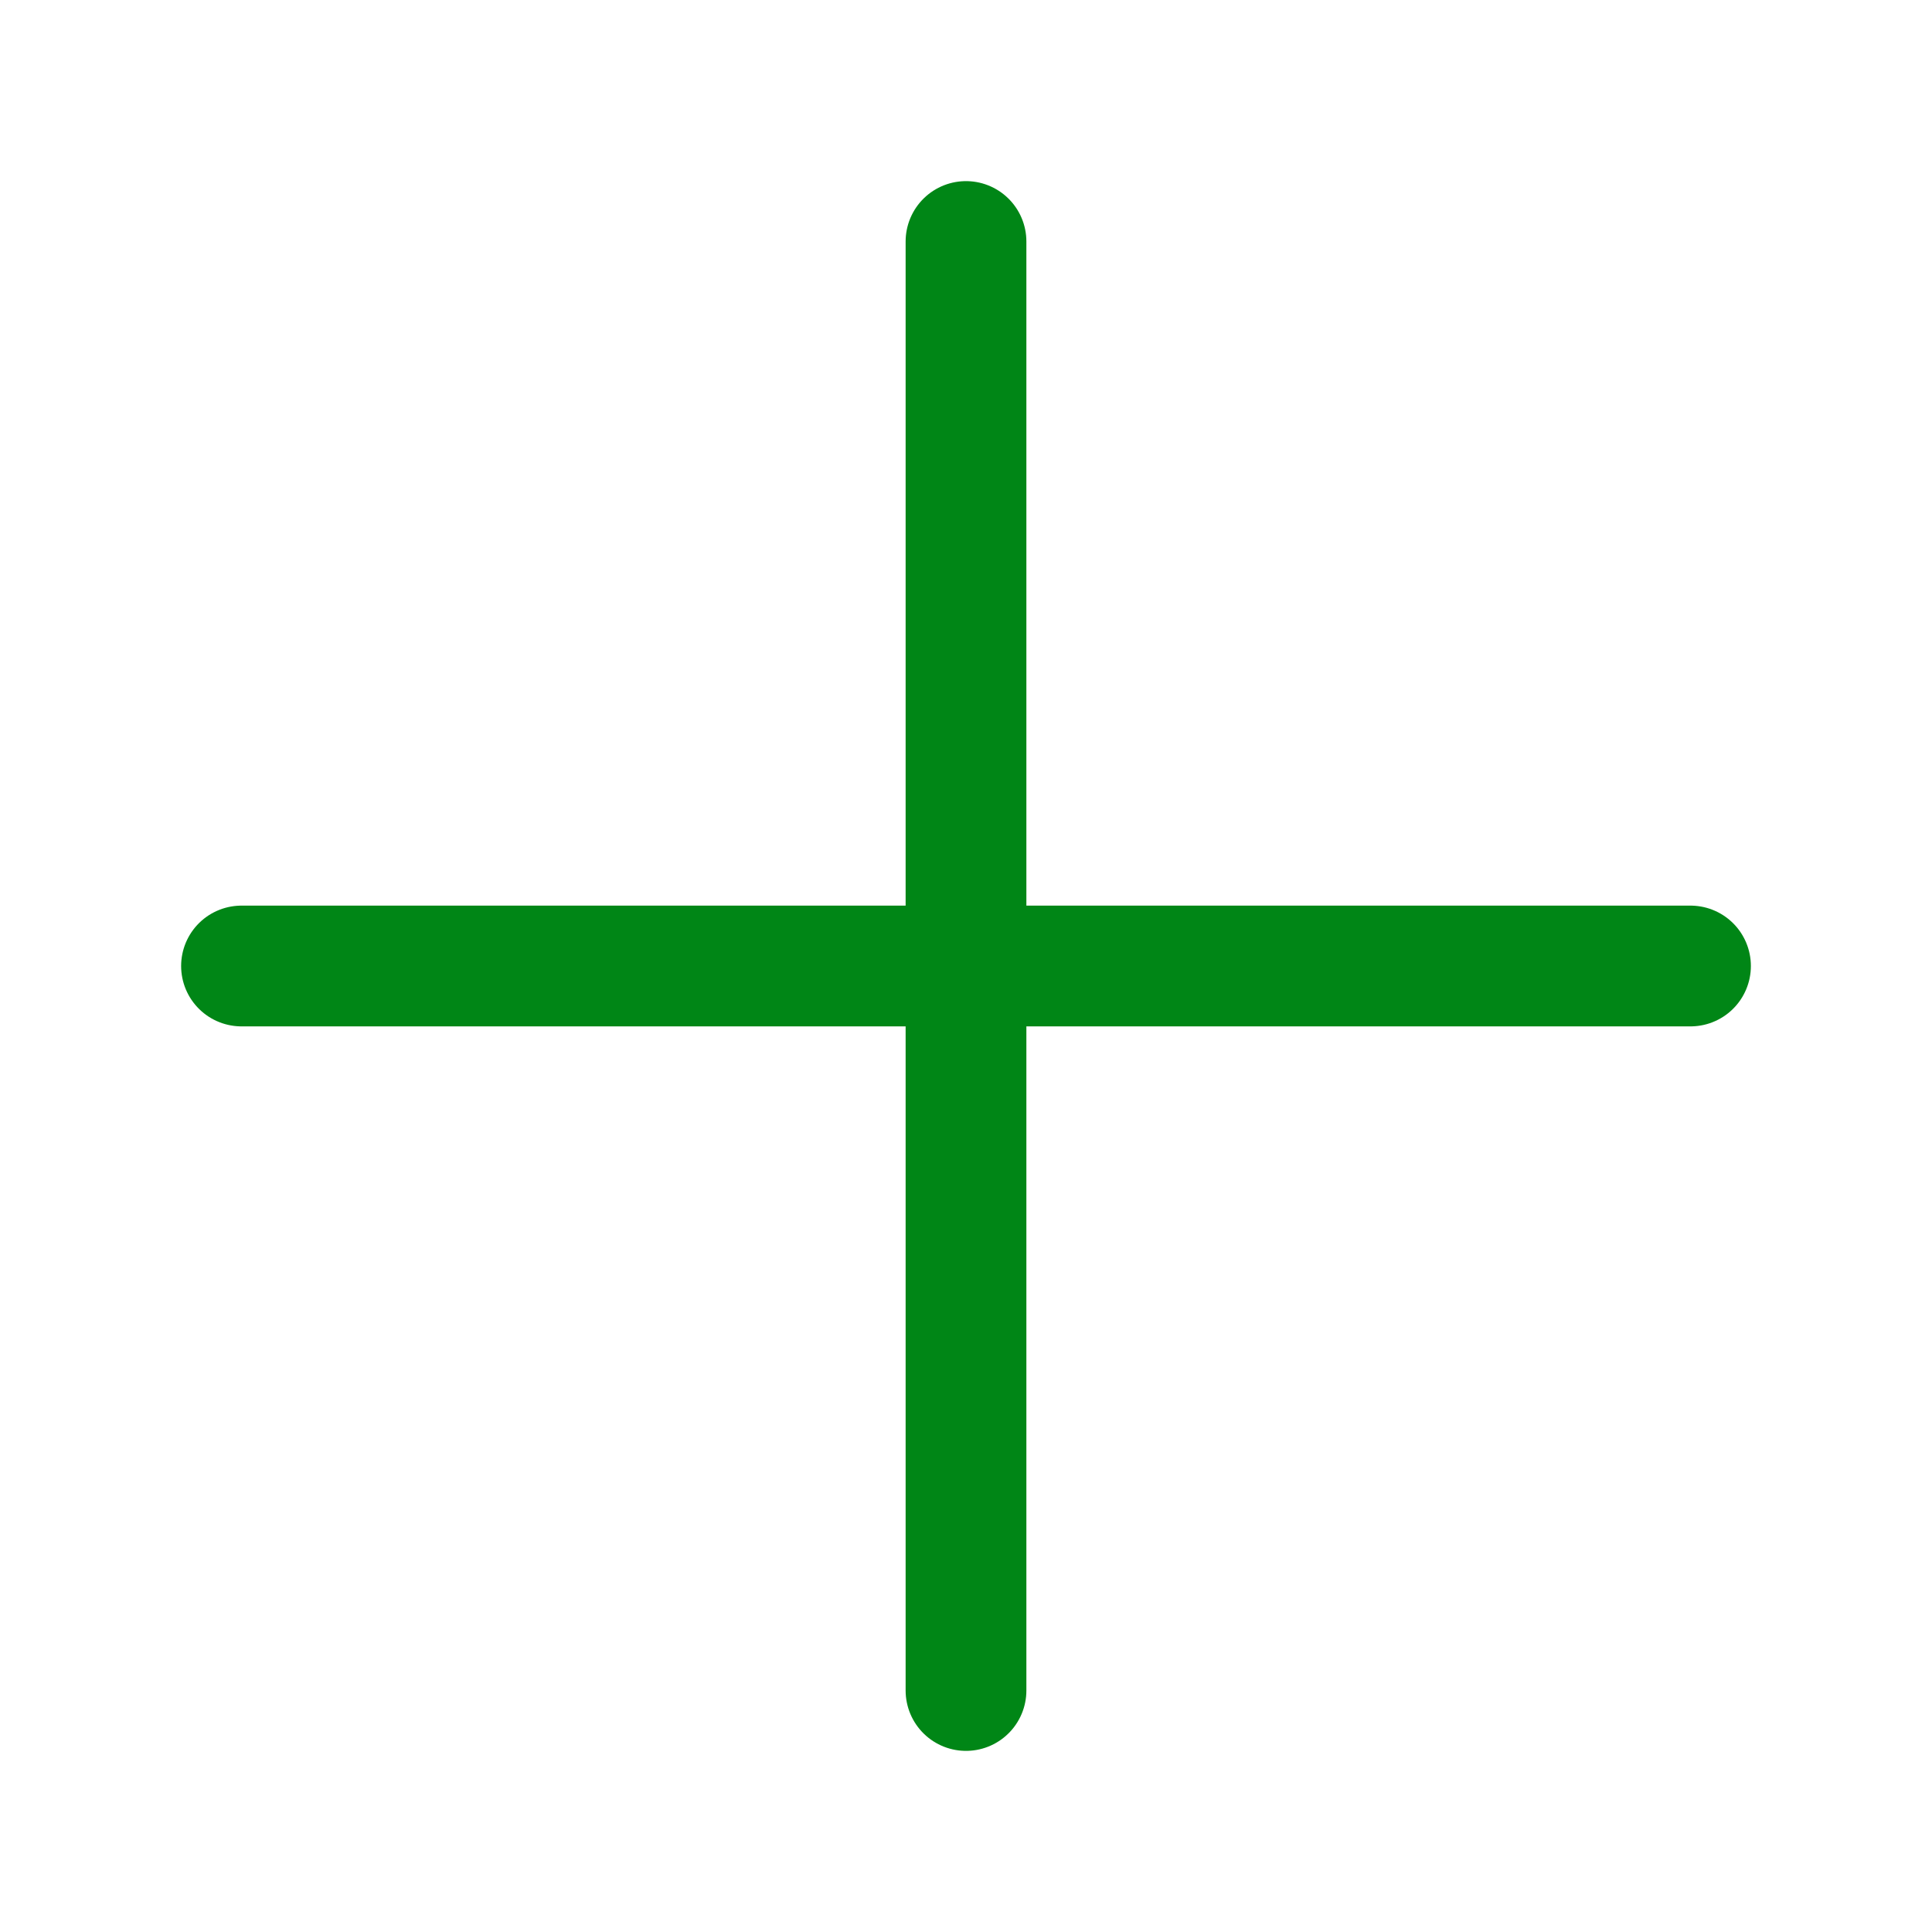
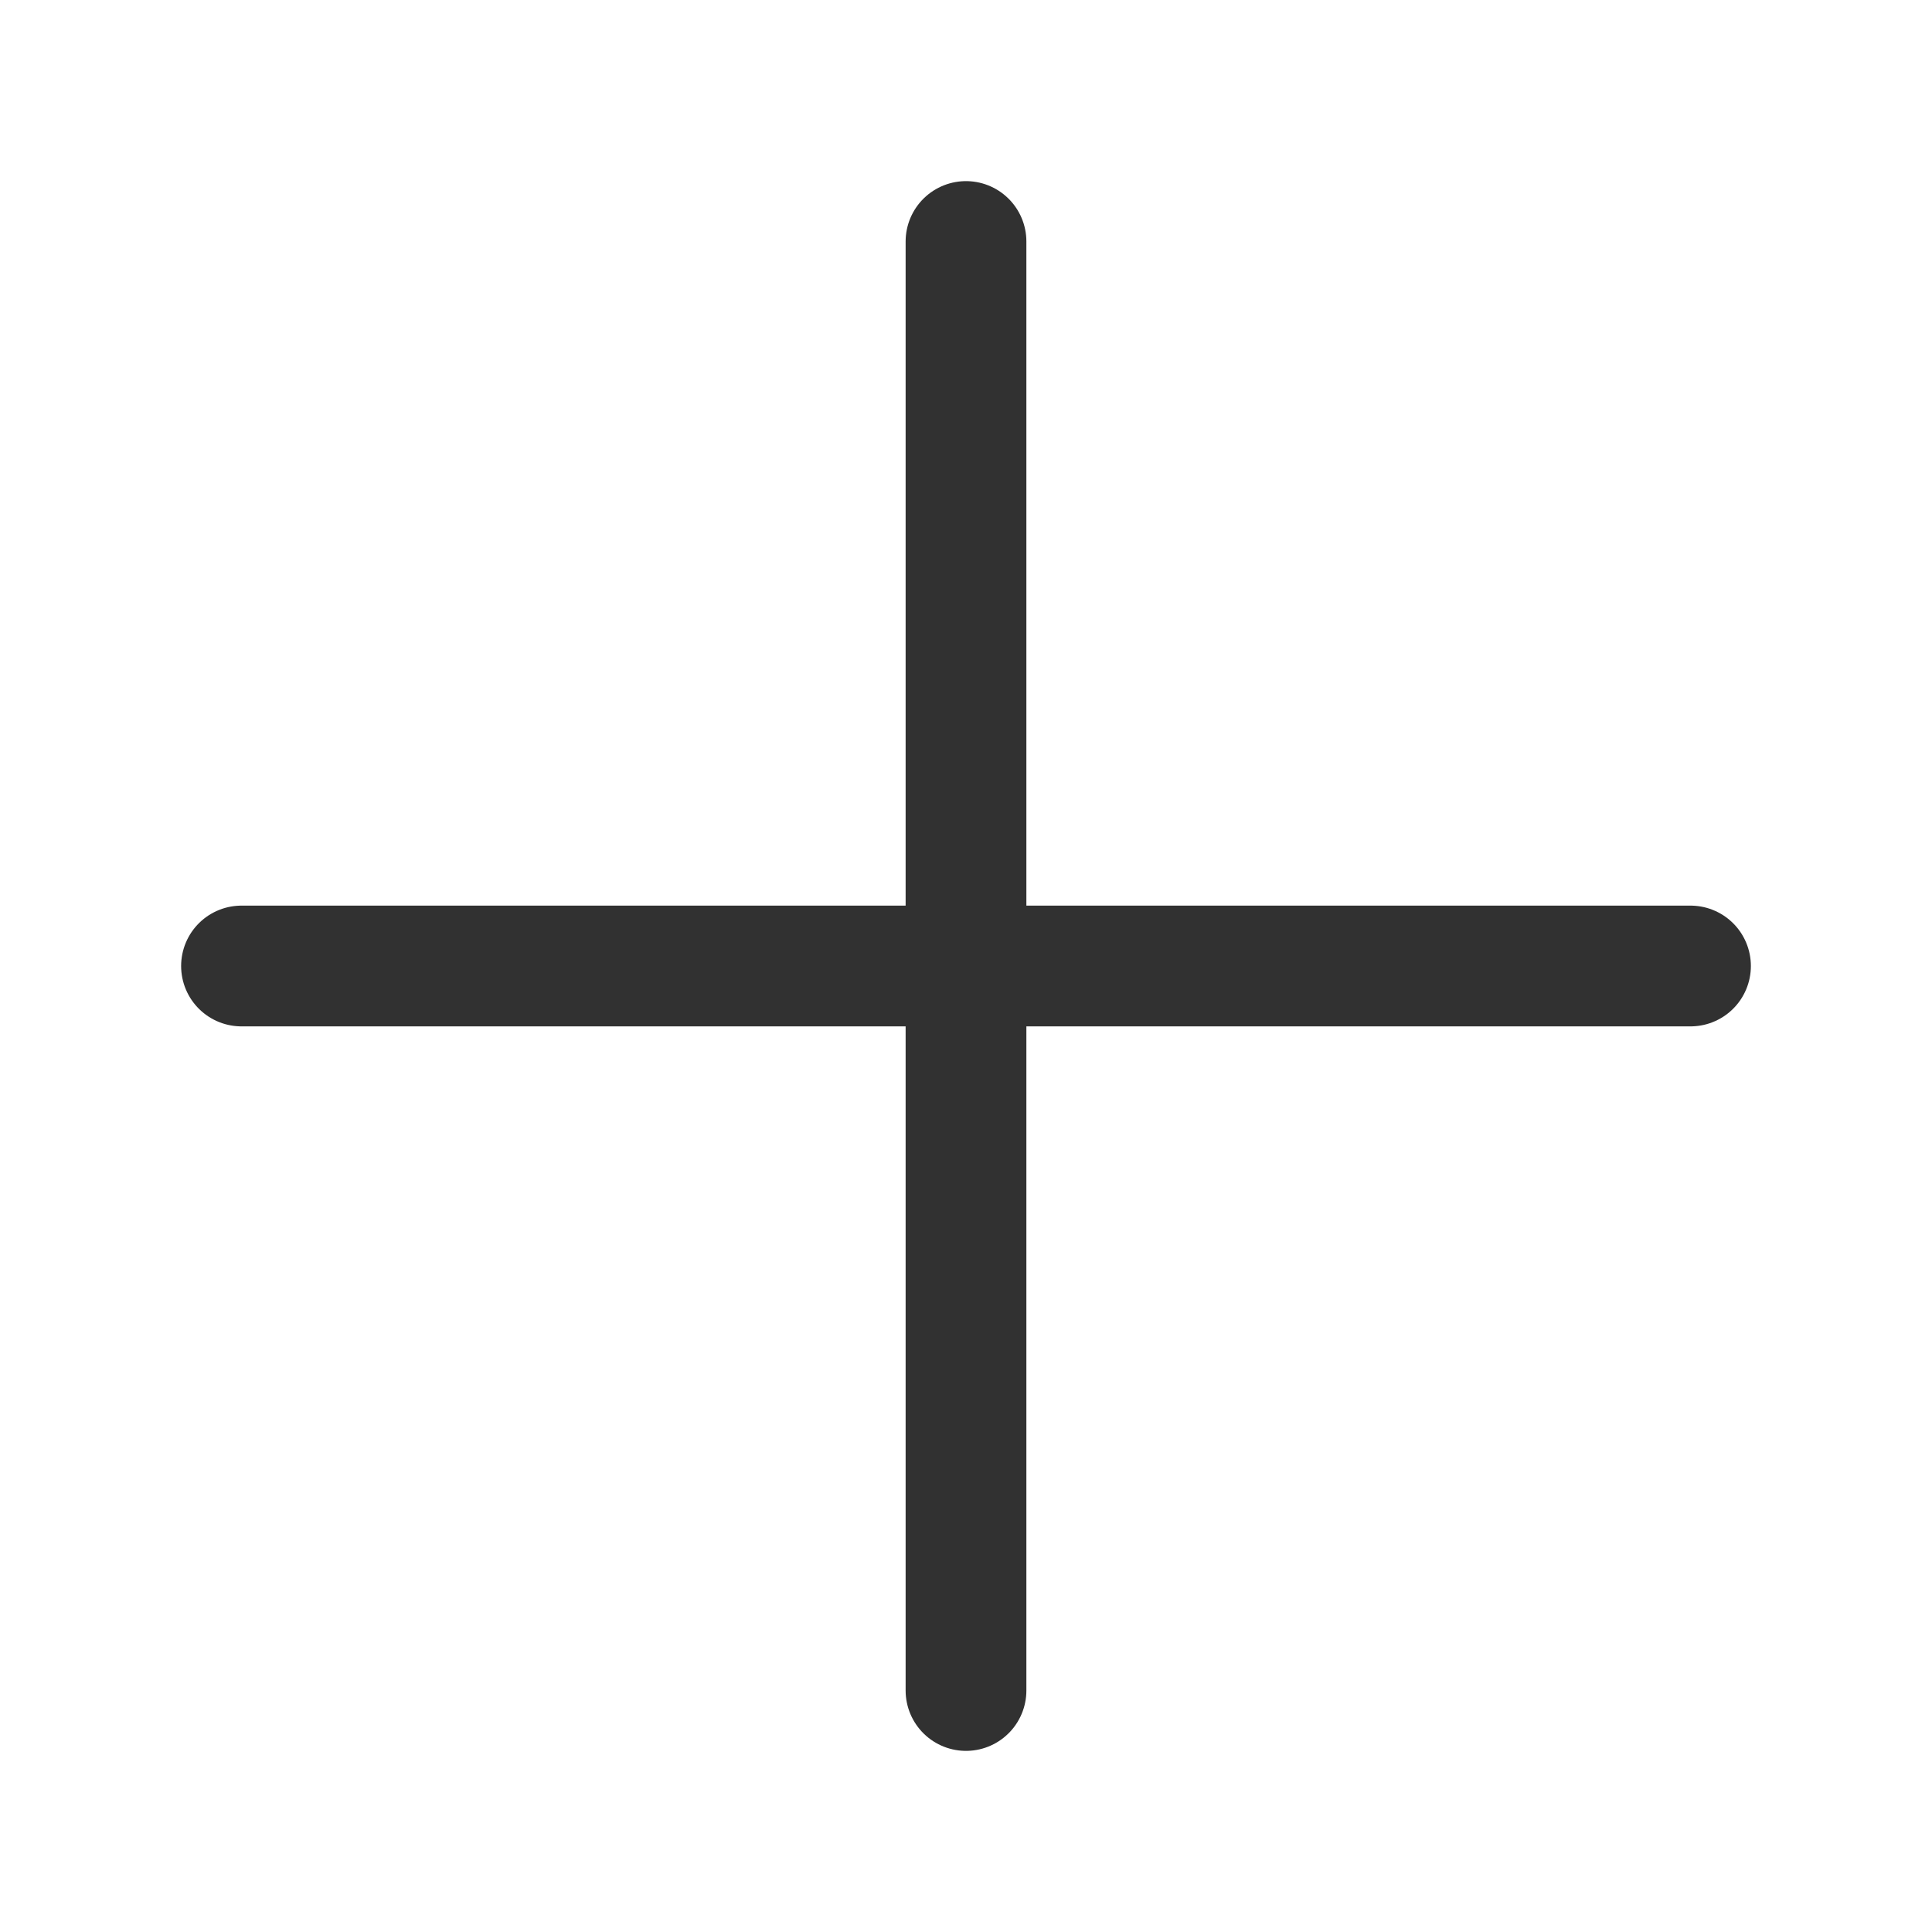
<svg xmlns="http://www.w3.org/2000/svg" width="100%" viewBox="0 0 16 16">
-   <line x1="2" y1="8" x2="14" y2="8" stroke="#008616" stroke-width="1" stroke-linecap="round" stroke-linejoin="round" fill="none" />
-   <line x1="8" y1="2" x2="8" y2="14" stroke="#008616" stroke-width="1" stroke-linecap="round" stroke-linejoin="round" fill="none" />
+   <line x1="2" y1="8" x2="14" y2="8" stroke="#313131" stroke-width="1" stroke-linecap="round" stroke-linejoin="round" fill="none" />
+   <line x1="8" y1="2" x2="8" y2="14" stroke="#313131" stroke-width="1" stroke-linecap="round" stroke-linejoin="round" fill="none" />
</svg>
